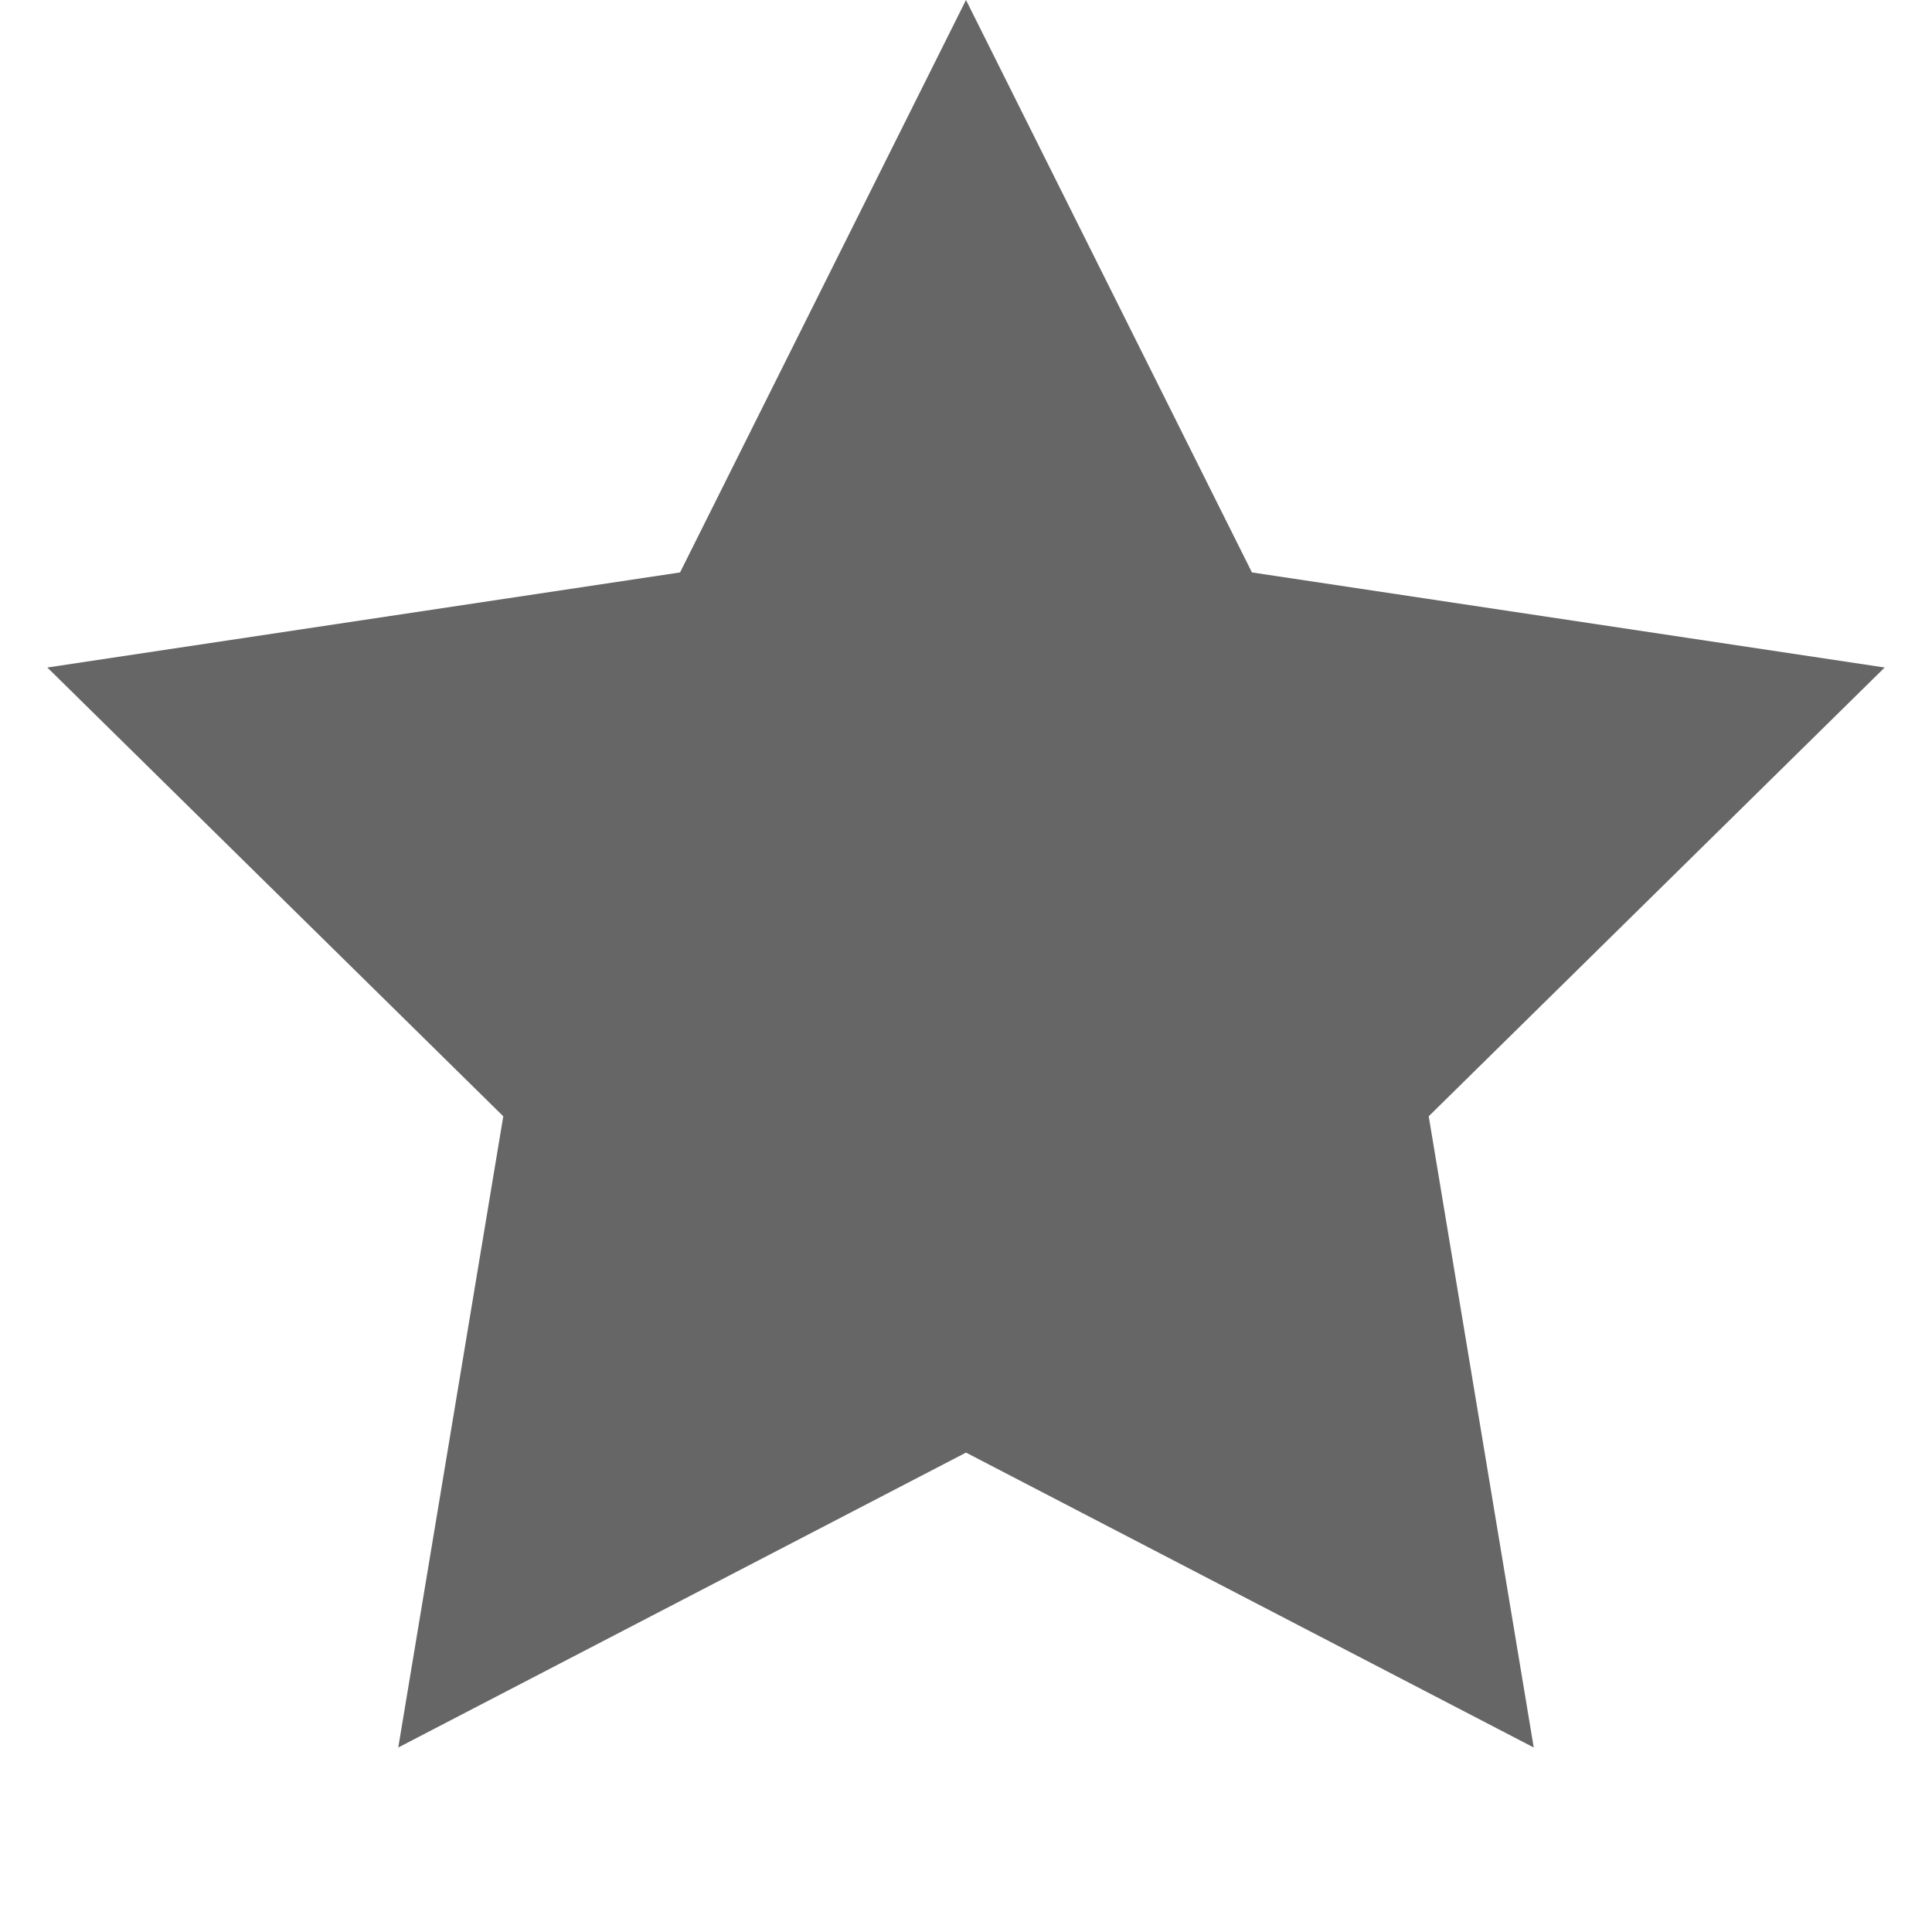
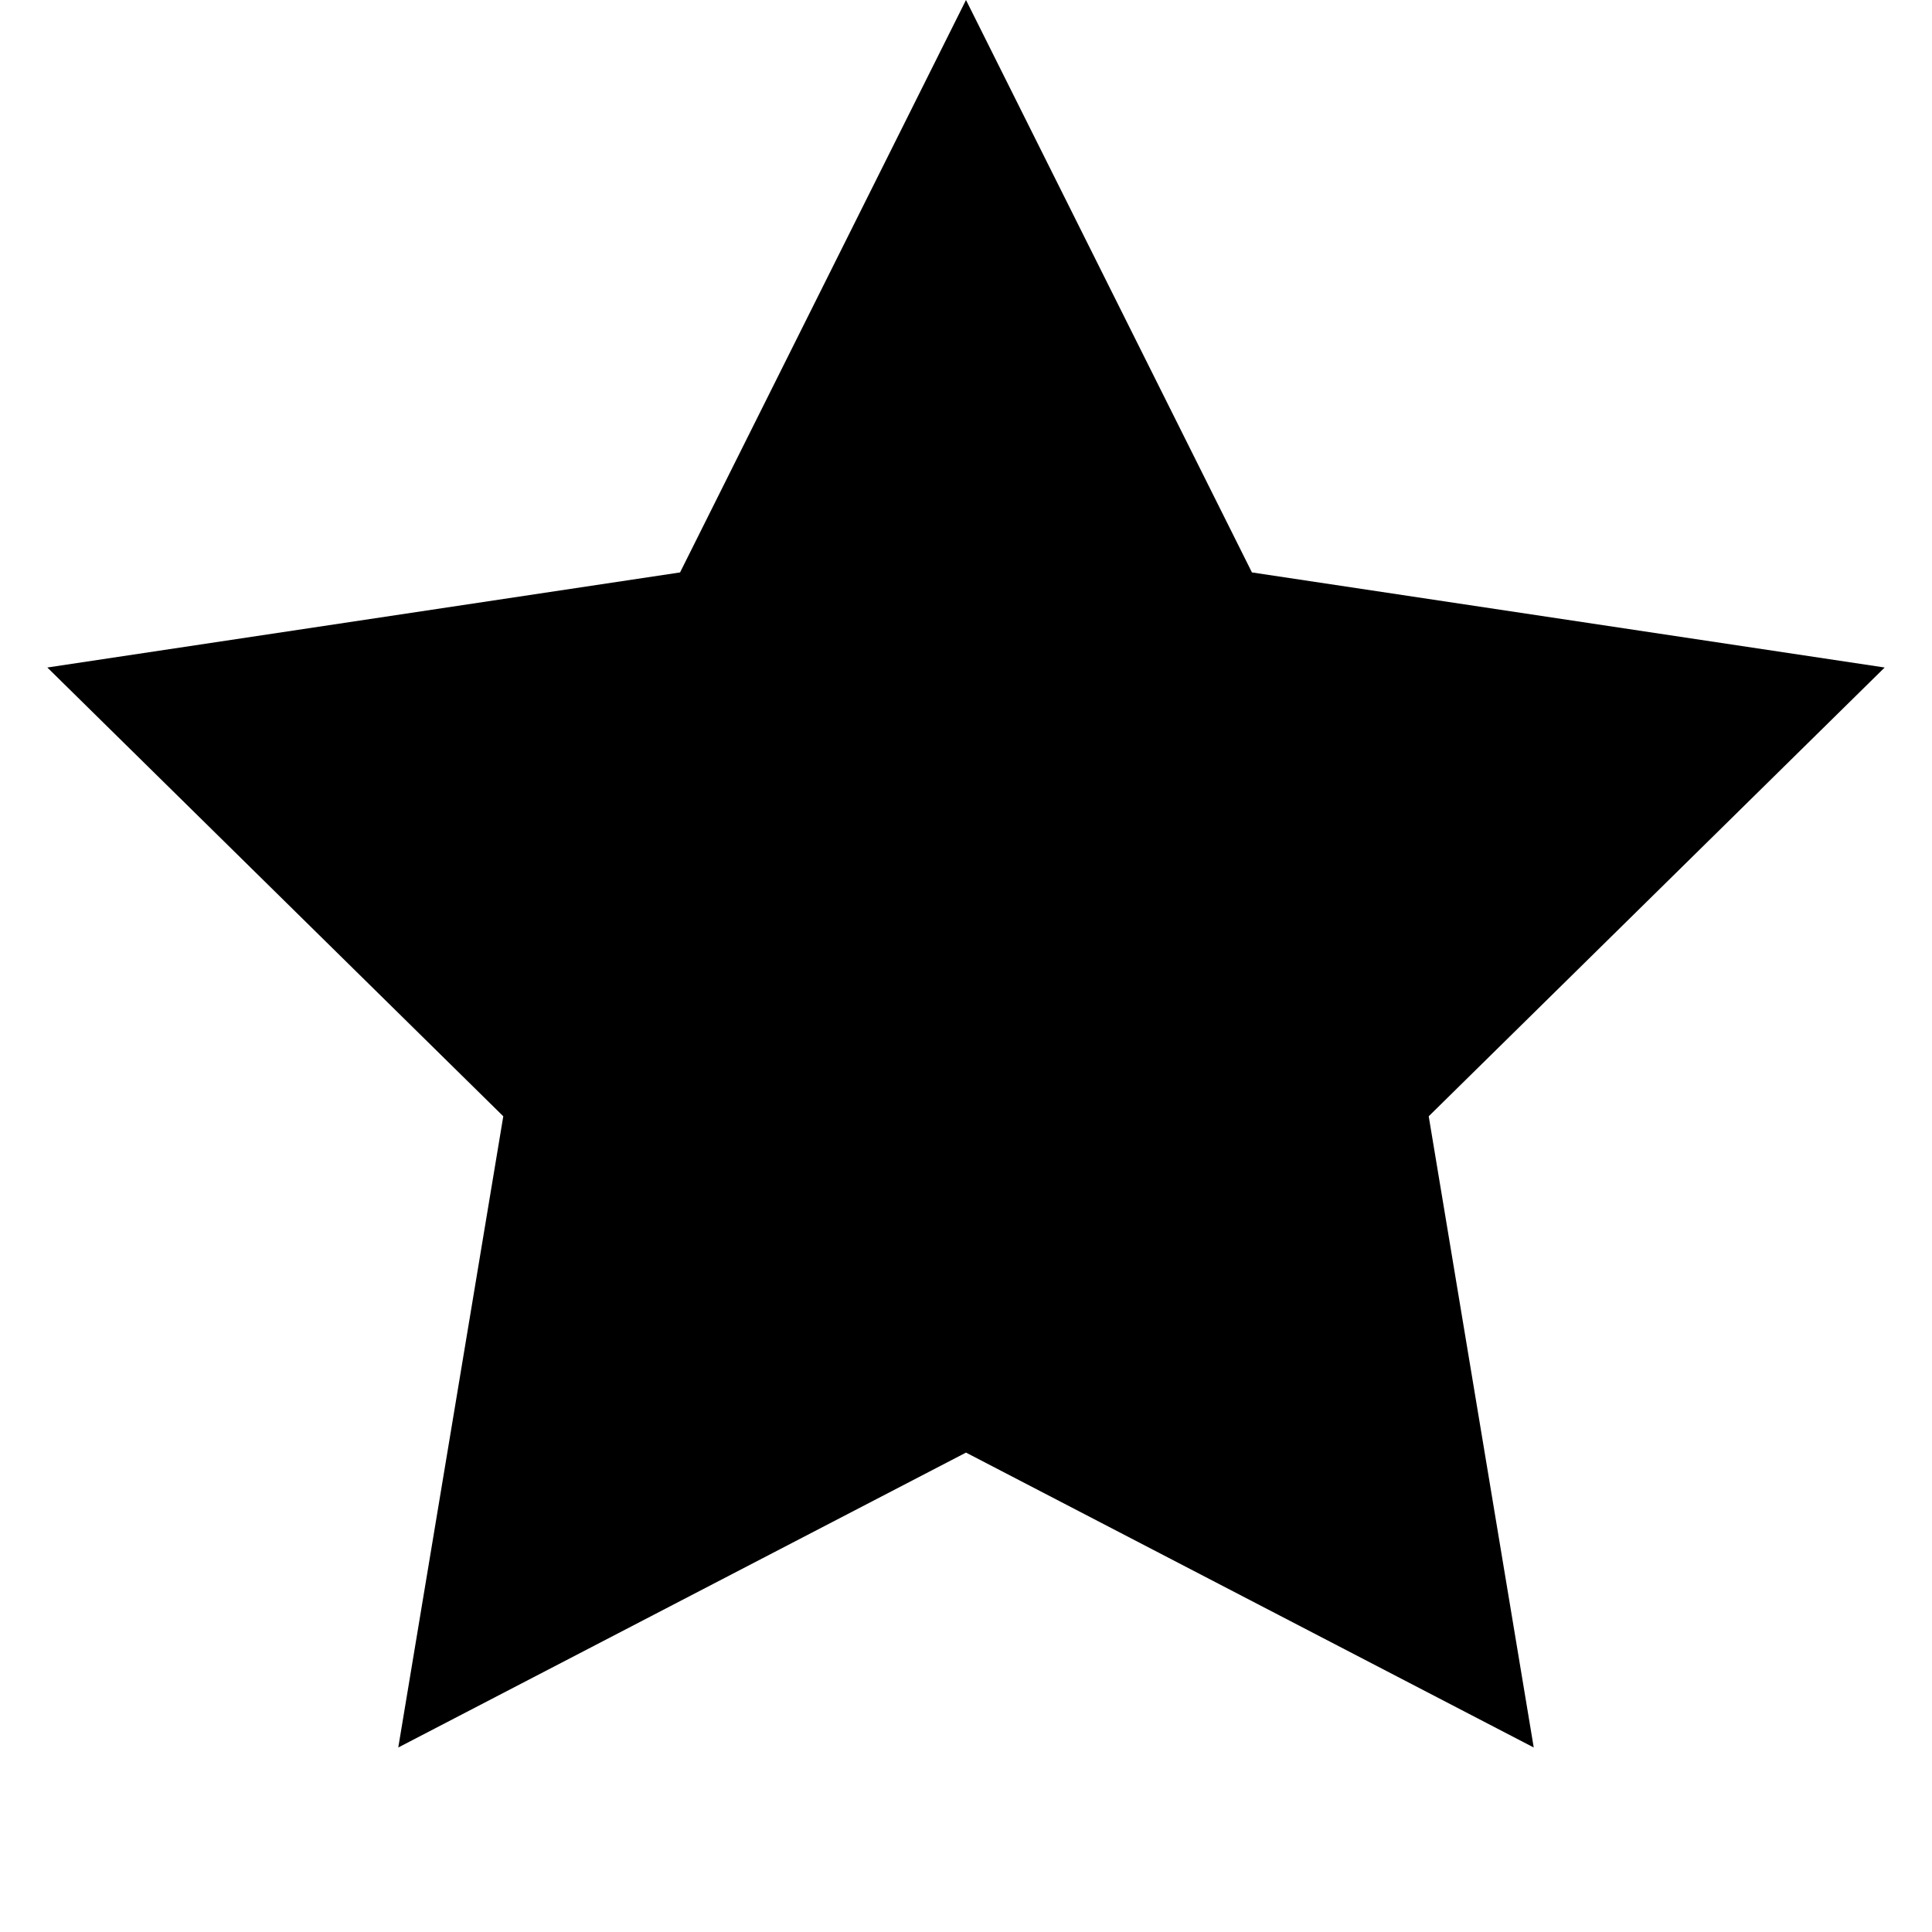
<svg xmlns="http://www.w3.org/2000/svg" width="14" height="14" viewBox="0 0 14 14">
-   <path fill-rule="evenodd" d="M7 10.526L2.886 12.663 3.647 8.089 0.343 4.837 4.928 4.148 7 0 9.072 4.148 13.657 4.837 10.353 8.089 11.114 12.663z" opacity=".6" />
+   <path fill-rule="evenodd" d="M7 10.526L2.886 12.663 3.647 8.089 0.343 4.837 4.928 4.148 7 0 9.072 4.148 13.657 4.837 10.353 8.089 11.114 12.663z" />
</svg>
